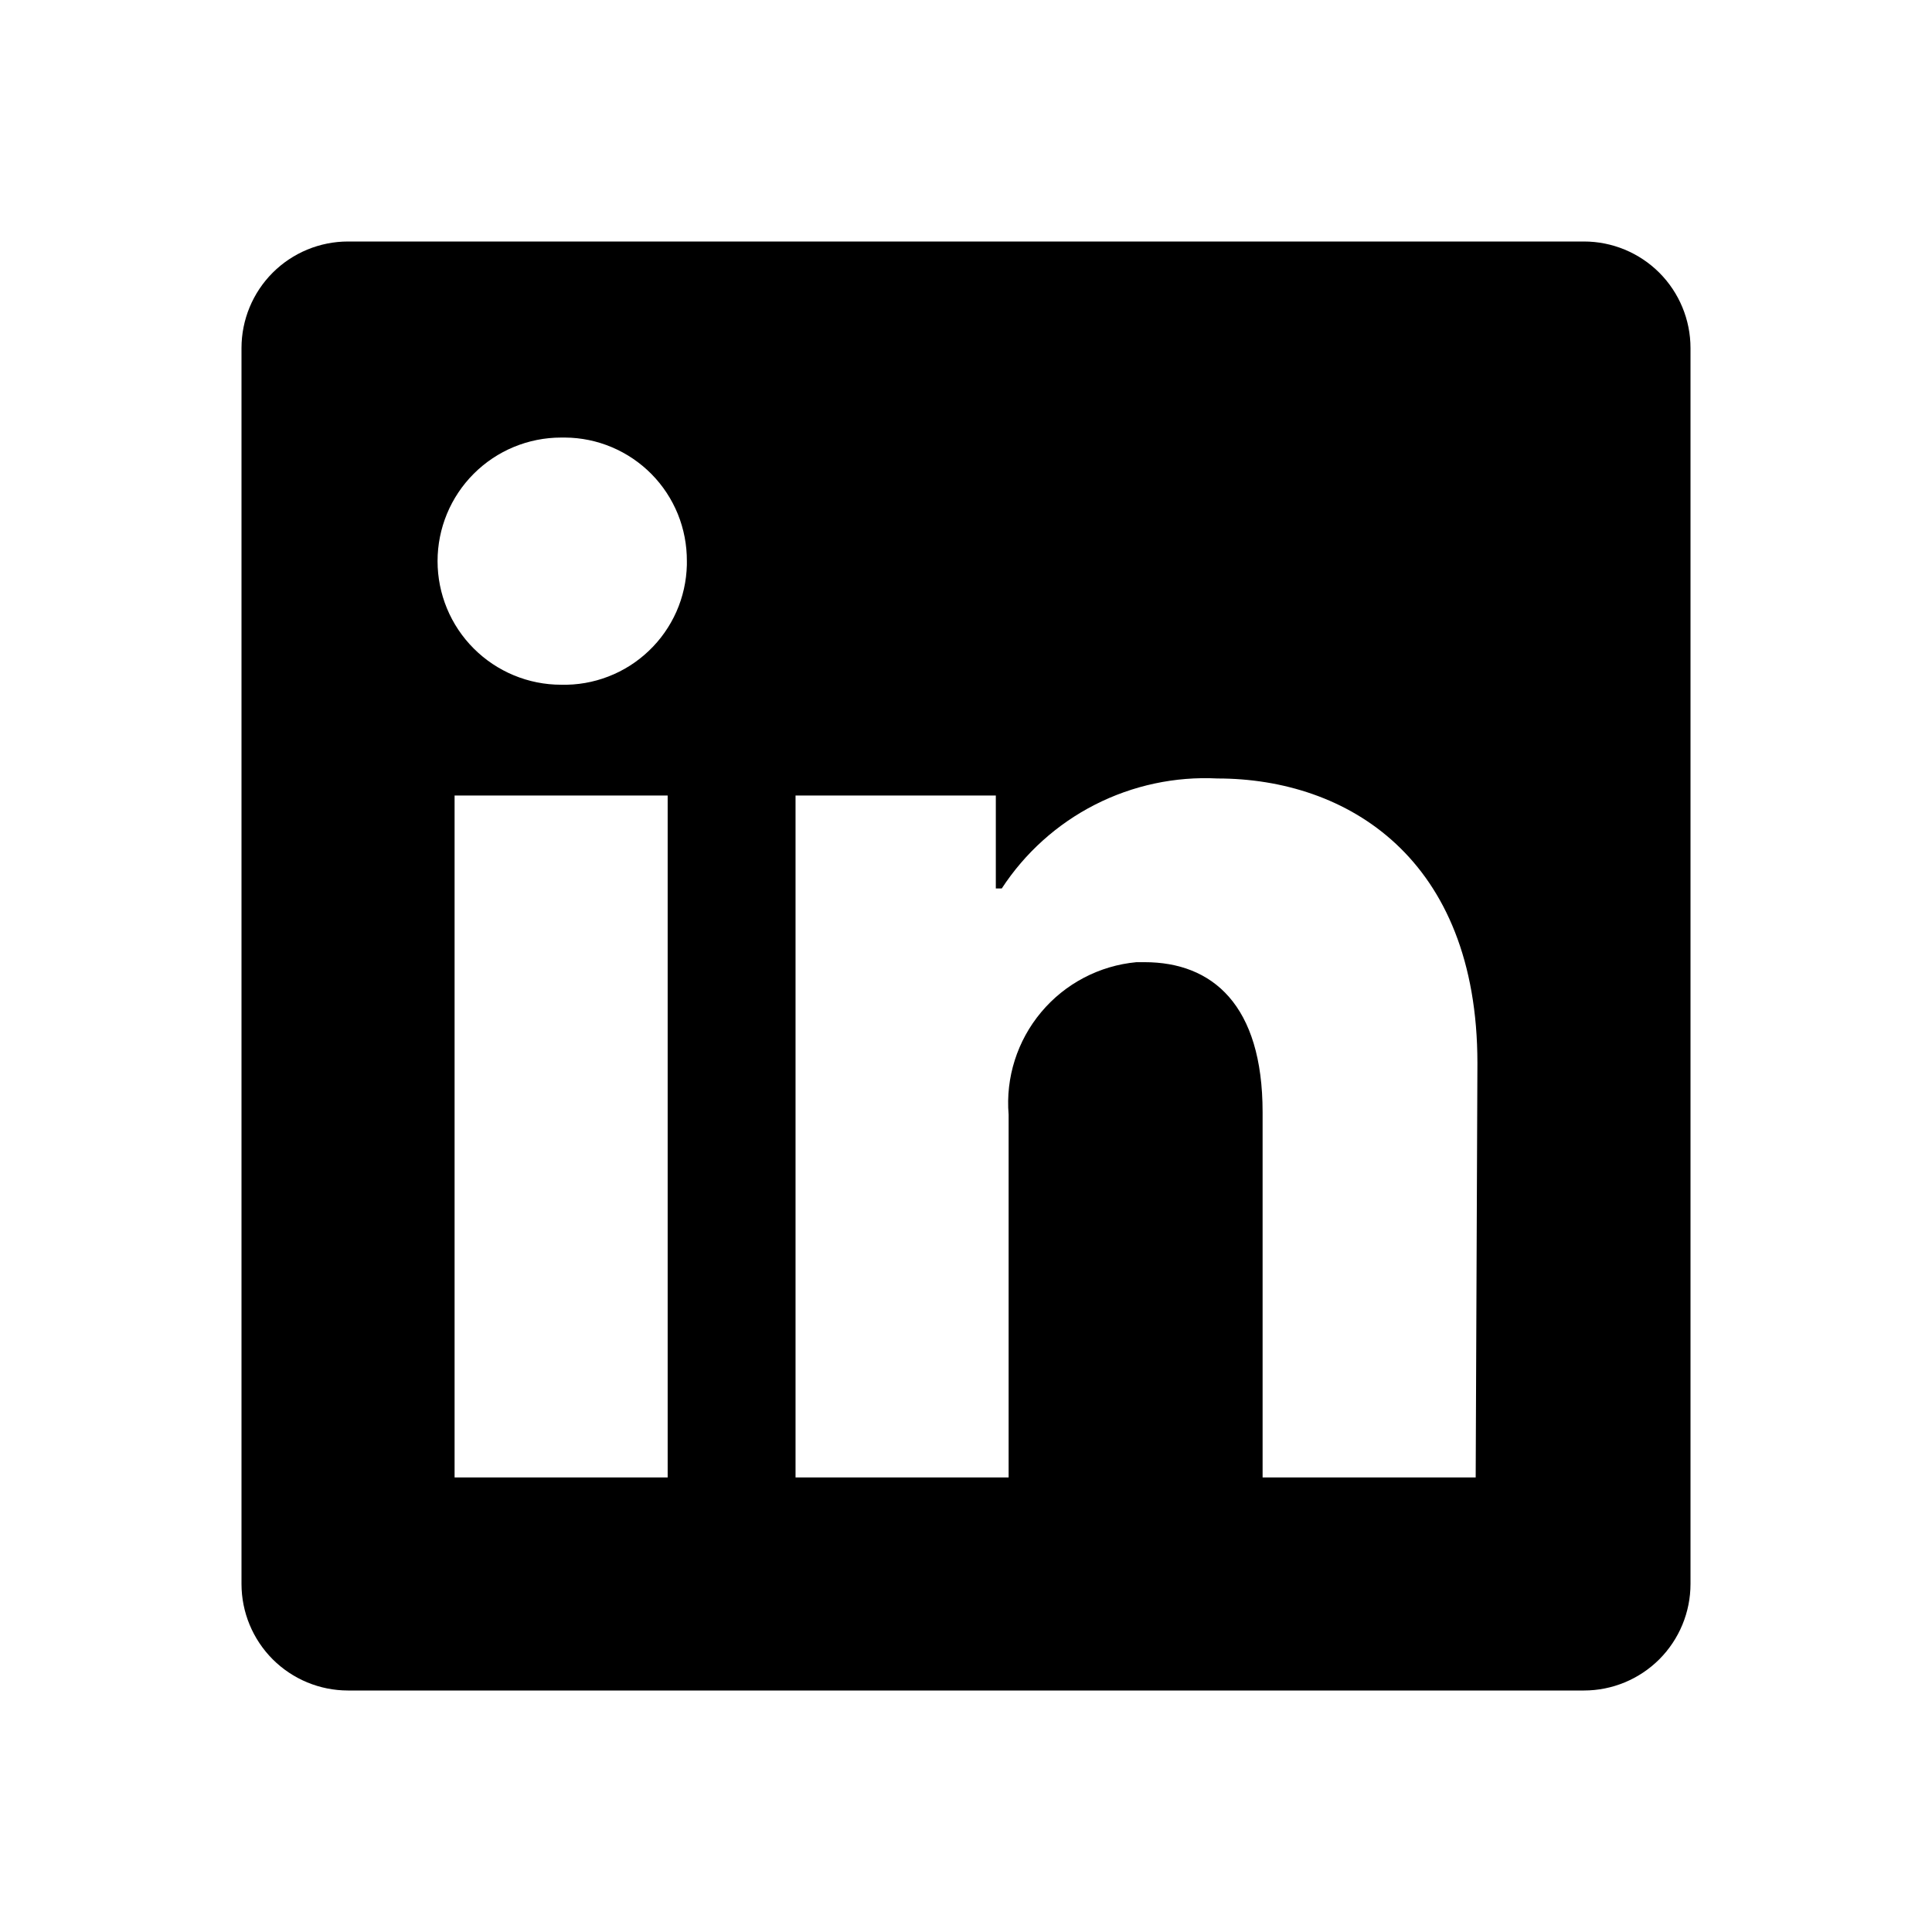
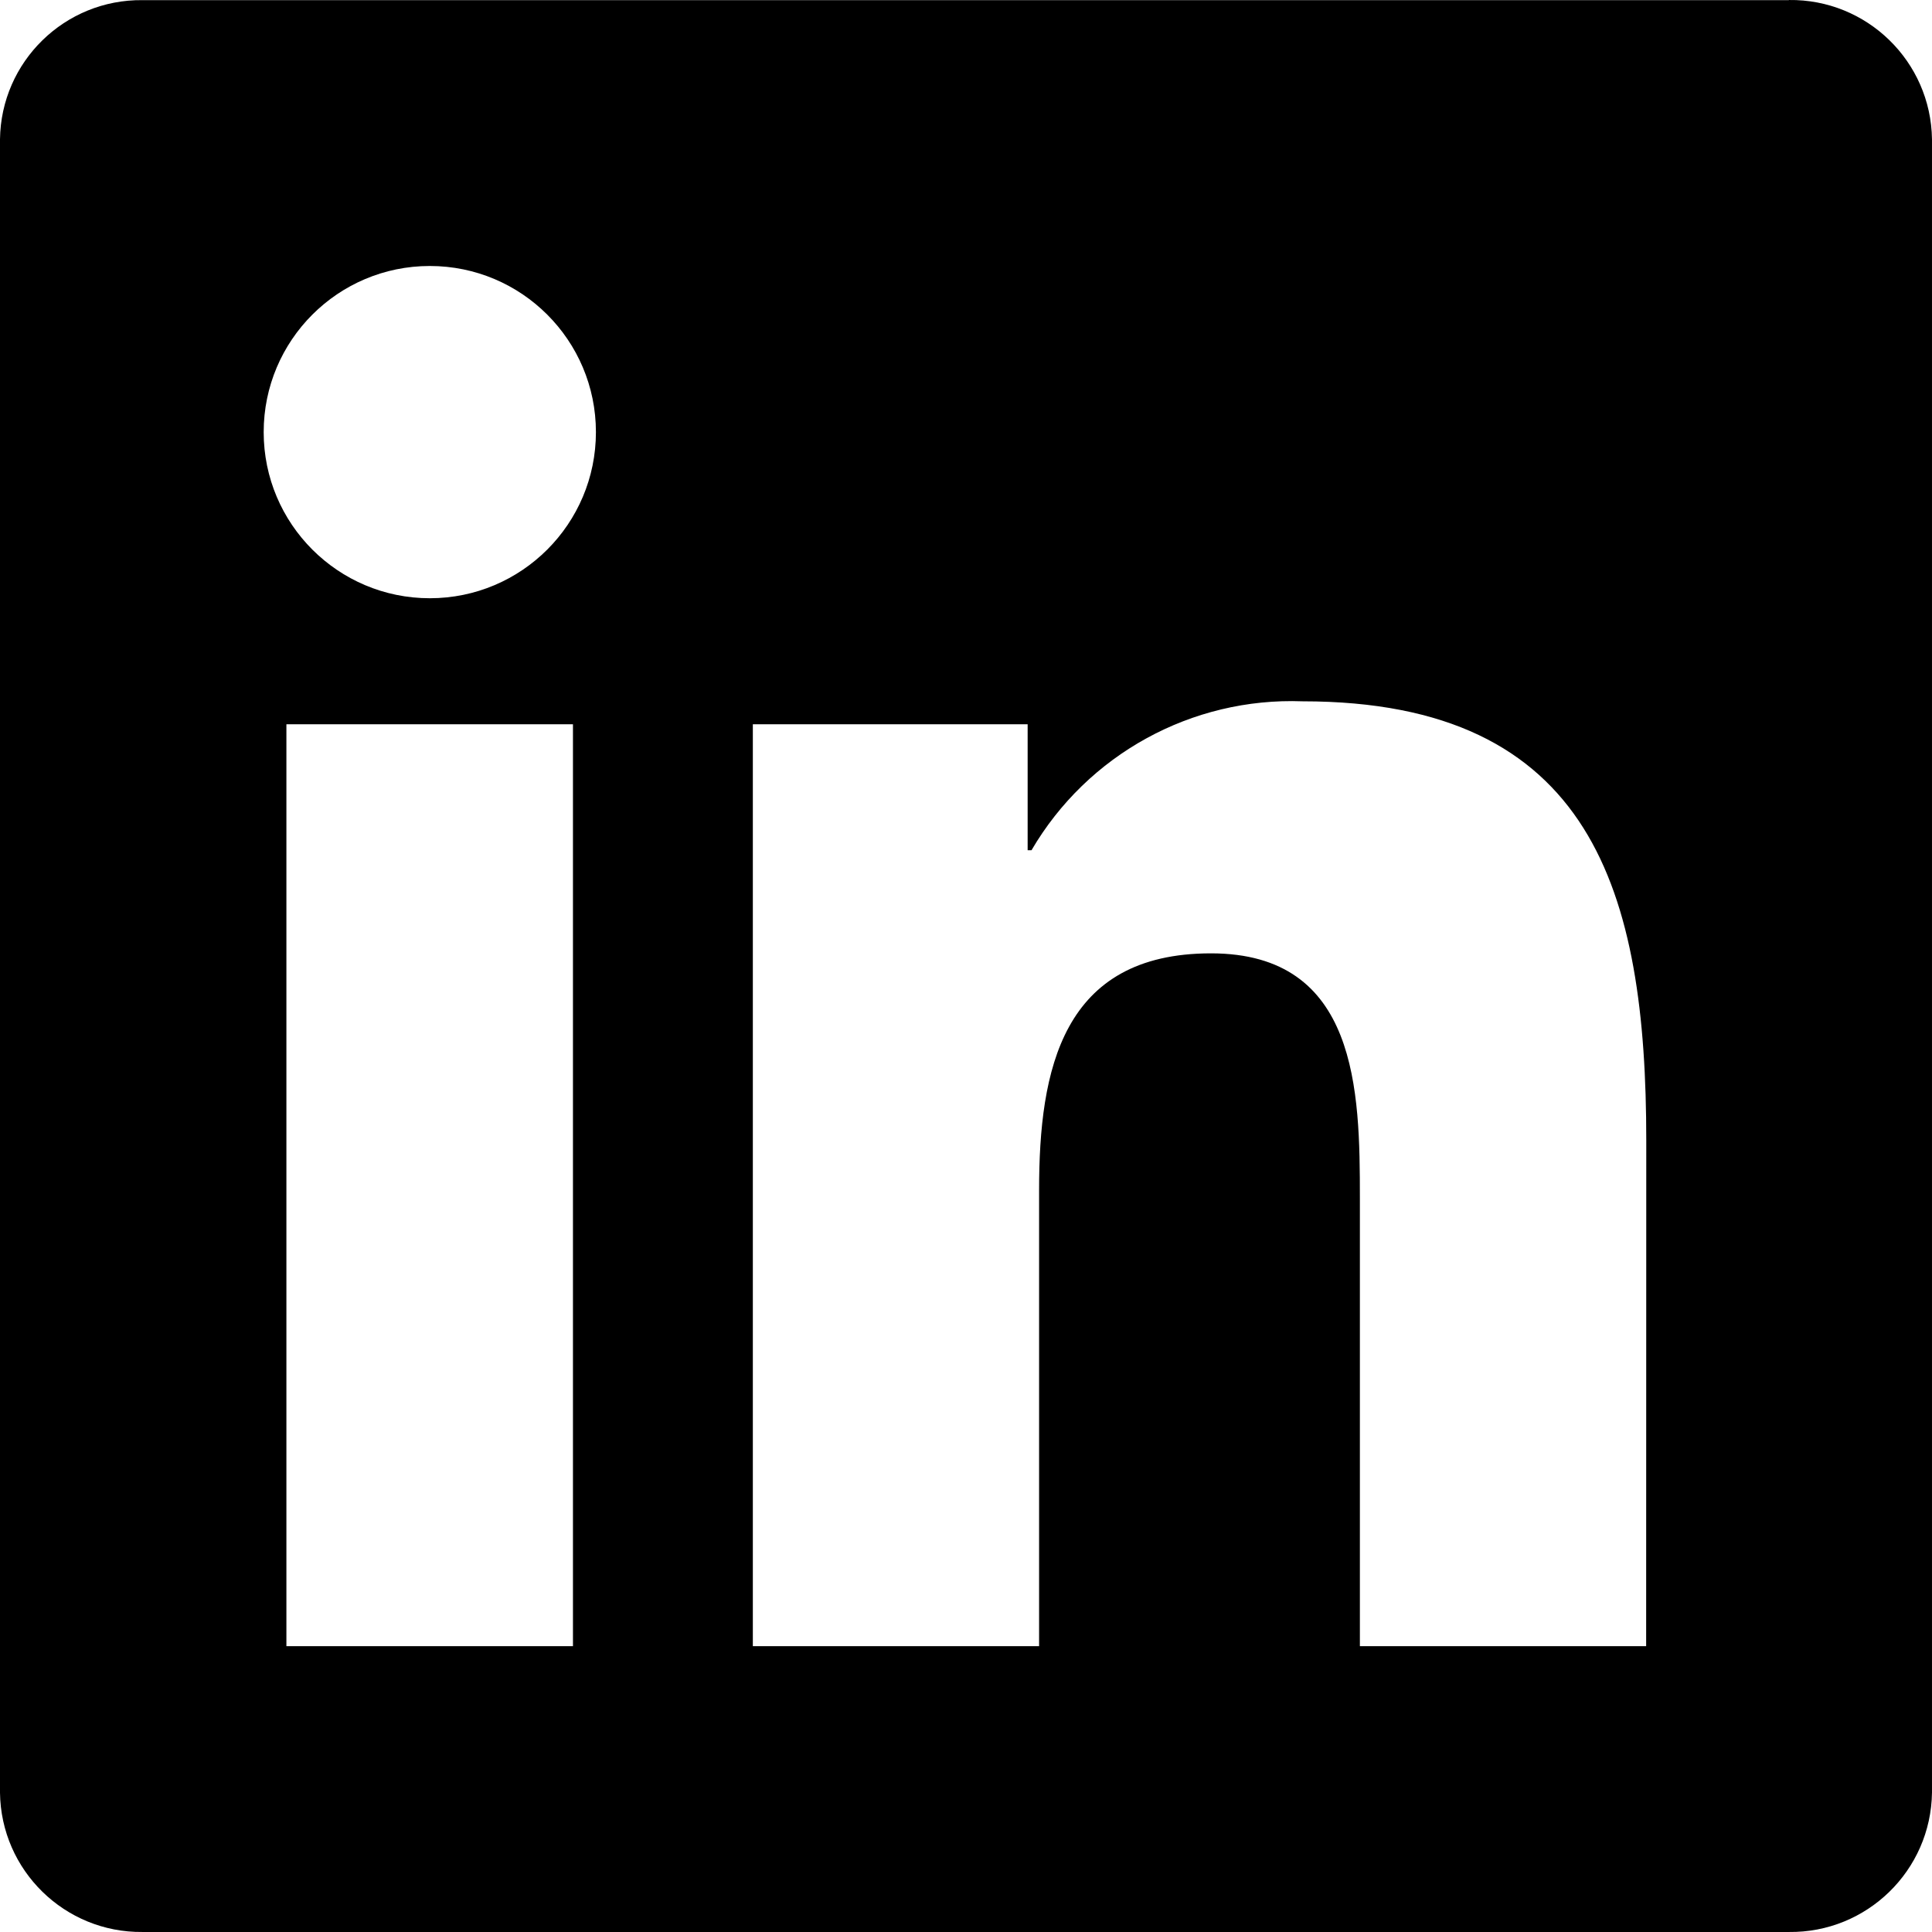
- <svg xmlns="http://www.w3.org/2000/svg" width="48" height="48" viewBox="0 0 48 48" fill="none">
-   <path fill="currentColor" d="M42 8.647V39.353C42 40.055 41.721 40.728 41.225 41.225C40.728 41.721 40.055 42 39.353 42H8.647C7.945 42 7.272 41.721 6.775 41.225C6.279 40.728 6 40.055 6 39.353V8.647C6 7.945 6.279 7.272 6.775 6.775C7.272 6.279 7.945 6 8.647 6H39.353C40.055 6 40.728 6.279 41.225 6.775C41.721 7.272 42 7.945 42 8.647V8.647ZM16.588 19.765H11.294V36.706H16.588V19.765ZM17.065 13.941C17.067 13.541 16.991 13.144 16.841 12.773C16.69 12.402 16.468 12.064 16.187 11.779C15.905 11.494 15.571 11.267 15.202 11.111C14.833 10.955 14.437 10.873 14.037 10.871H13.941C13.127 10.871 12.346 11.194 11.77 11.77C11.194 12.346 10.871 13.127 10.871 13.941C10.871 14.755 11.194 15.537 11.77 16.112C12.346 16.688 13.127 17.012 13.941 17.012V17.012C14.342 17.022 14.74 16.953 15.114 16.808C15.488 16.664 15.829 16.448 16.119 16.171C16.41 15.895 16.642 15.564 16.805 15.198C16.967 14.832 17.055 14.437 17.065 14.037V13.941ZM36.706 26.414C36.706 21.321 33.466 19.341 30.247 19.341C29.193 19.288 28.144 19.513 27.204 19.992C26.264 20.471 25.466 21.189 24.889 22.073H24.741V19.765H19.765V36.706H25.059V27.695C24.982 26.773 25.273 25.857 25.868 25.147C26.462 24.437 27.313 23.991 28.235 23.905H28.436C30.12 23.905 31.369 24.963 31.369 27.632V36.706H36.663L36.706 26.414Z" />
+ <svg xmlns="http://www.w3.org/2000/svg" width="256" height="256" viewBox="0 0 256 256">
+   <path fill="currentColor" d="M218.123 218.127h-37.931v-59.403c0-14.165-.253-32.4-19.728-32.4-19.756 0-22.779 15.434-22.779 31.369v60.43h-37.93V95.967h36.413v16.694h.51a39.907 39.907 0 0 1 35.928-19.733c38.445 0 45.533 25.288 45.533 58.186l-.016 67.013ZM56.955 79.27c-12.157.002-22.014-9.852-22.016-22.009-.002-12.157 9.851-22.014 22.008-22.016 12.157-.003 22.014 9.851 22.016 22.008A22.013 22.013 0 0 1 56.955 79.27m18.966 138.858H37.95V95.967h37.97v122.16ZM237.033.018H18.89C8.58-.098.125 8.161-.001 18.471v219.053c.122 10.315 8.576 18.582 18.89 18.474h218.144c10.336.128 18.823-8.139 18.966-18.474V18.454c-.147-10.33-8.635-18.588-18.966-18.453" />
</svg>
